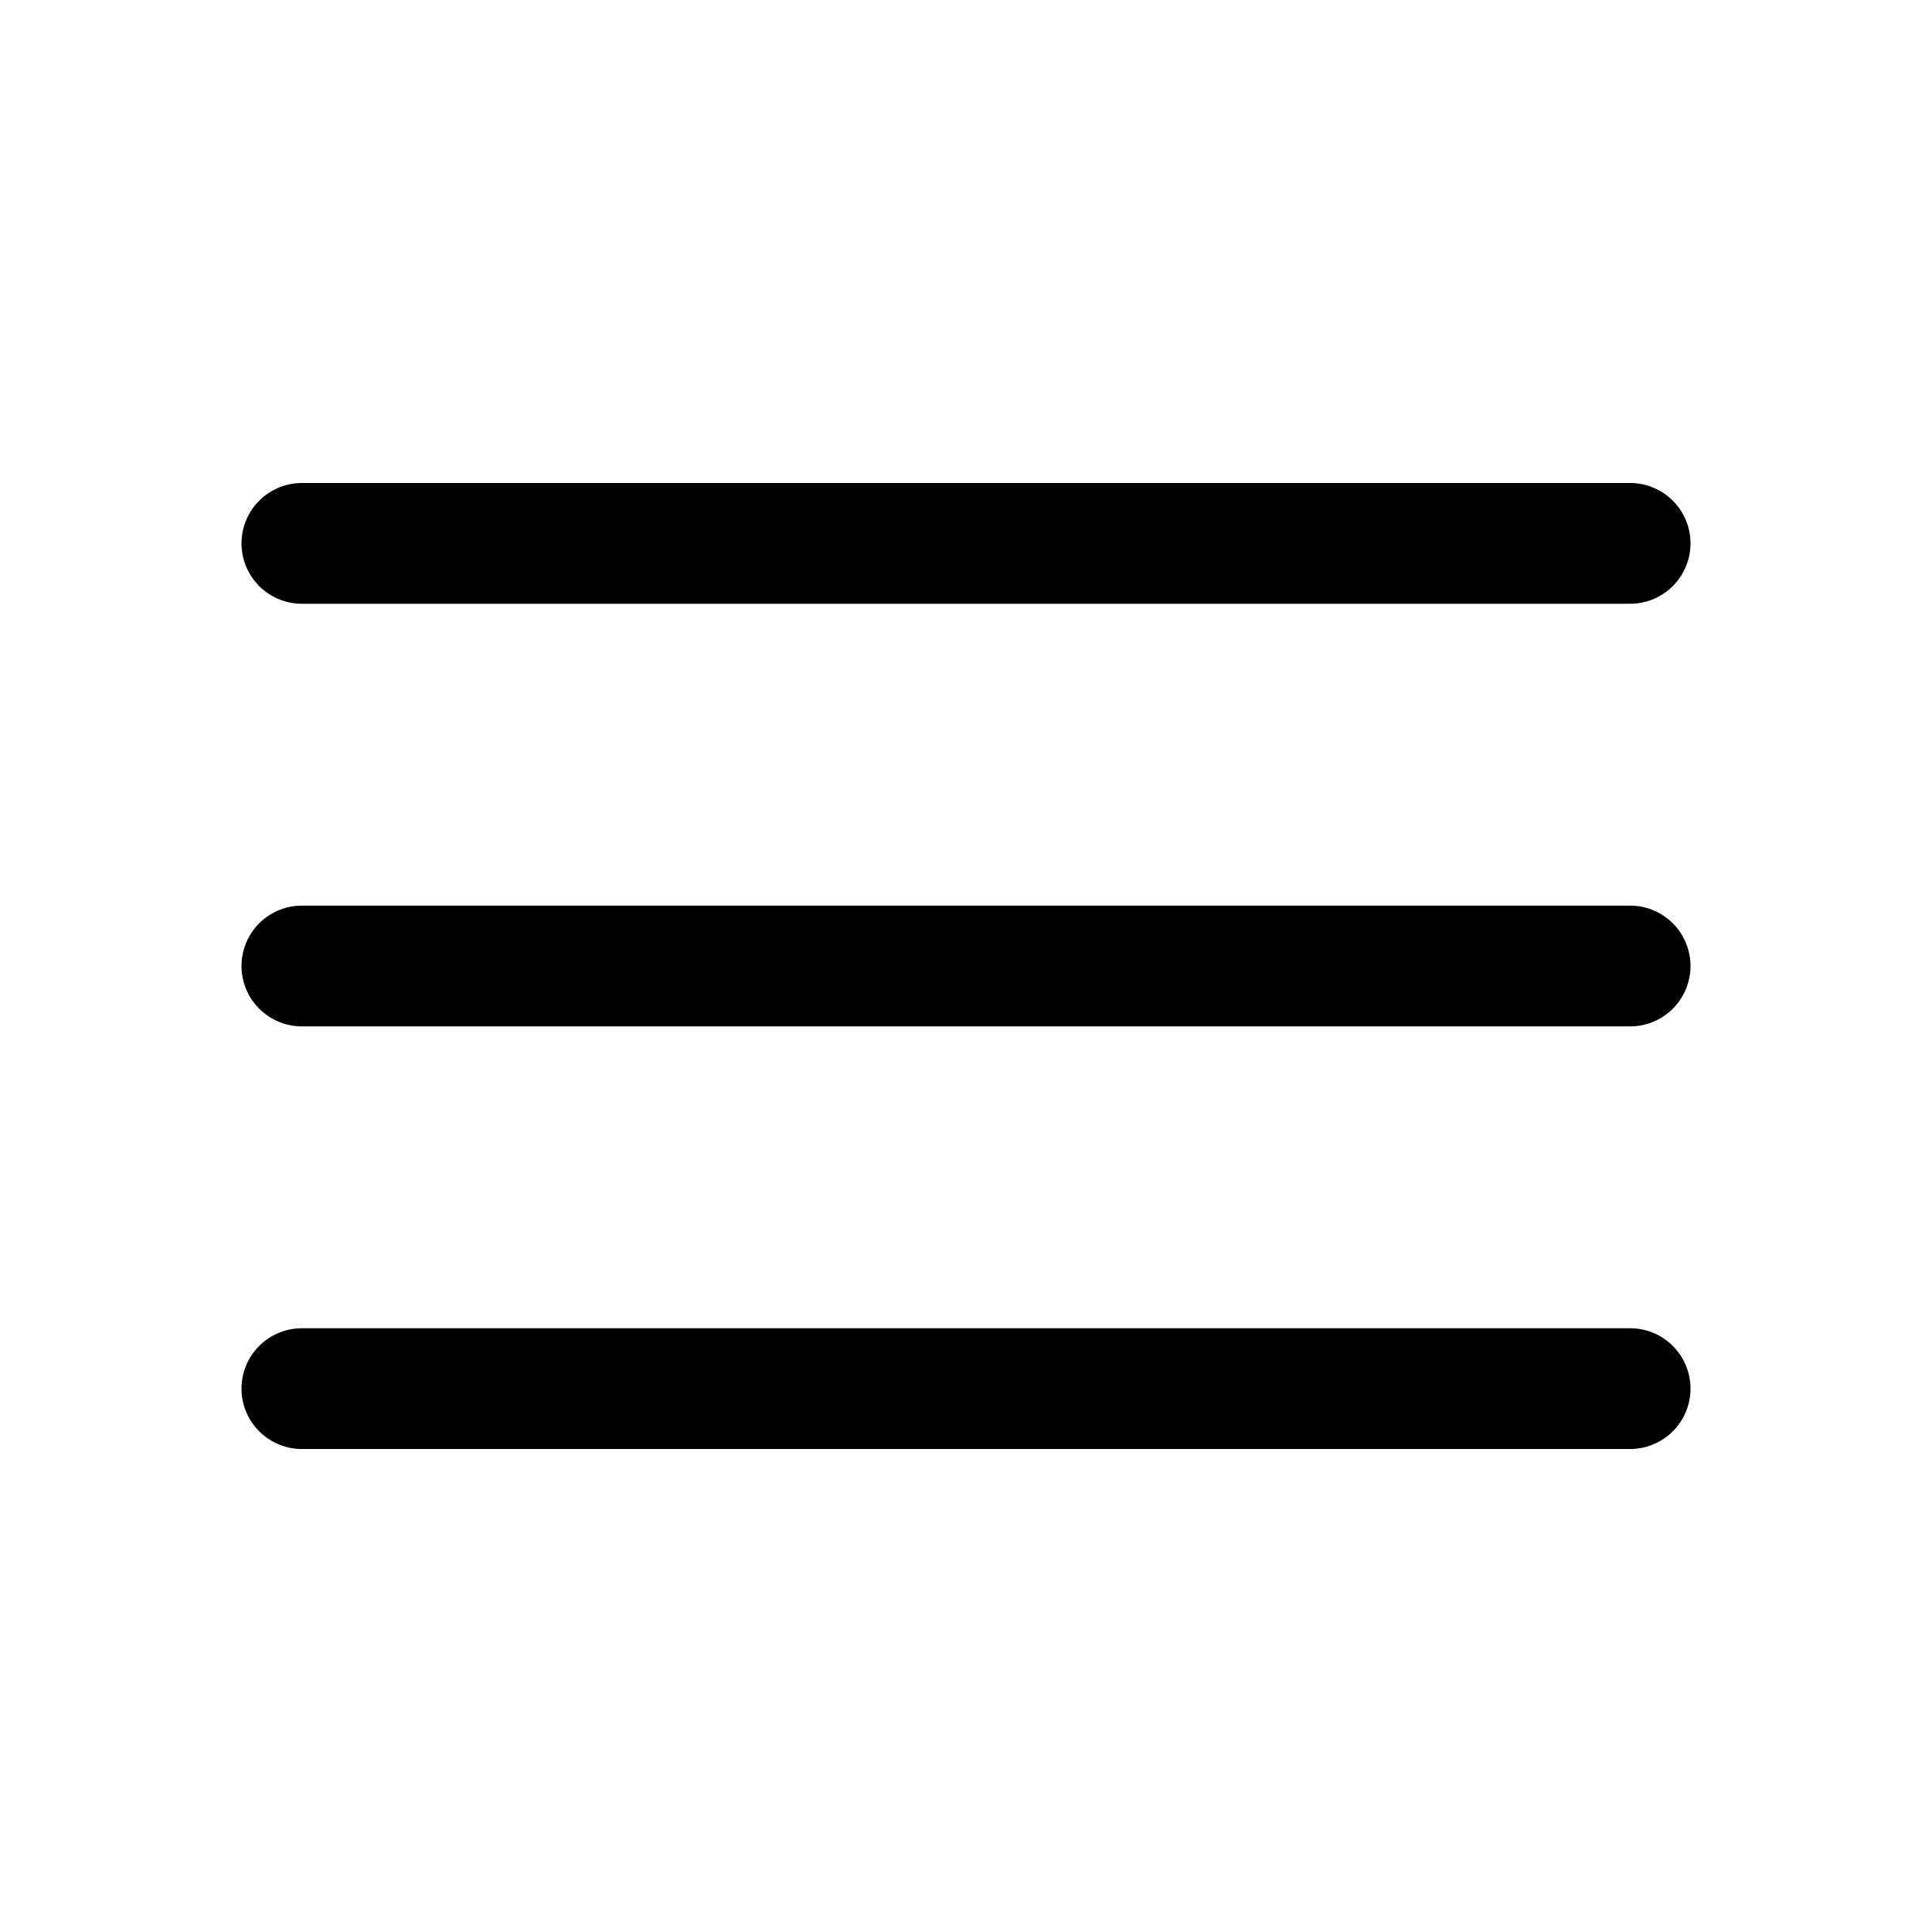
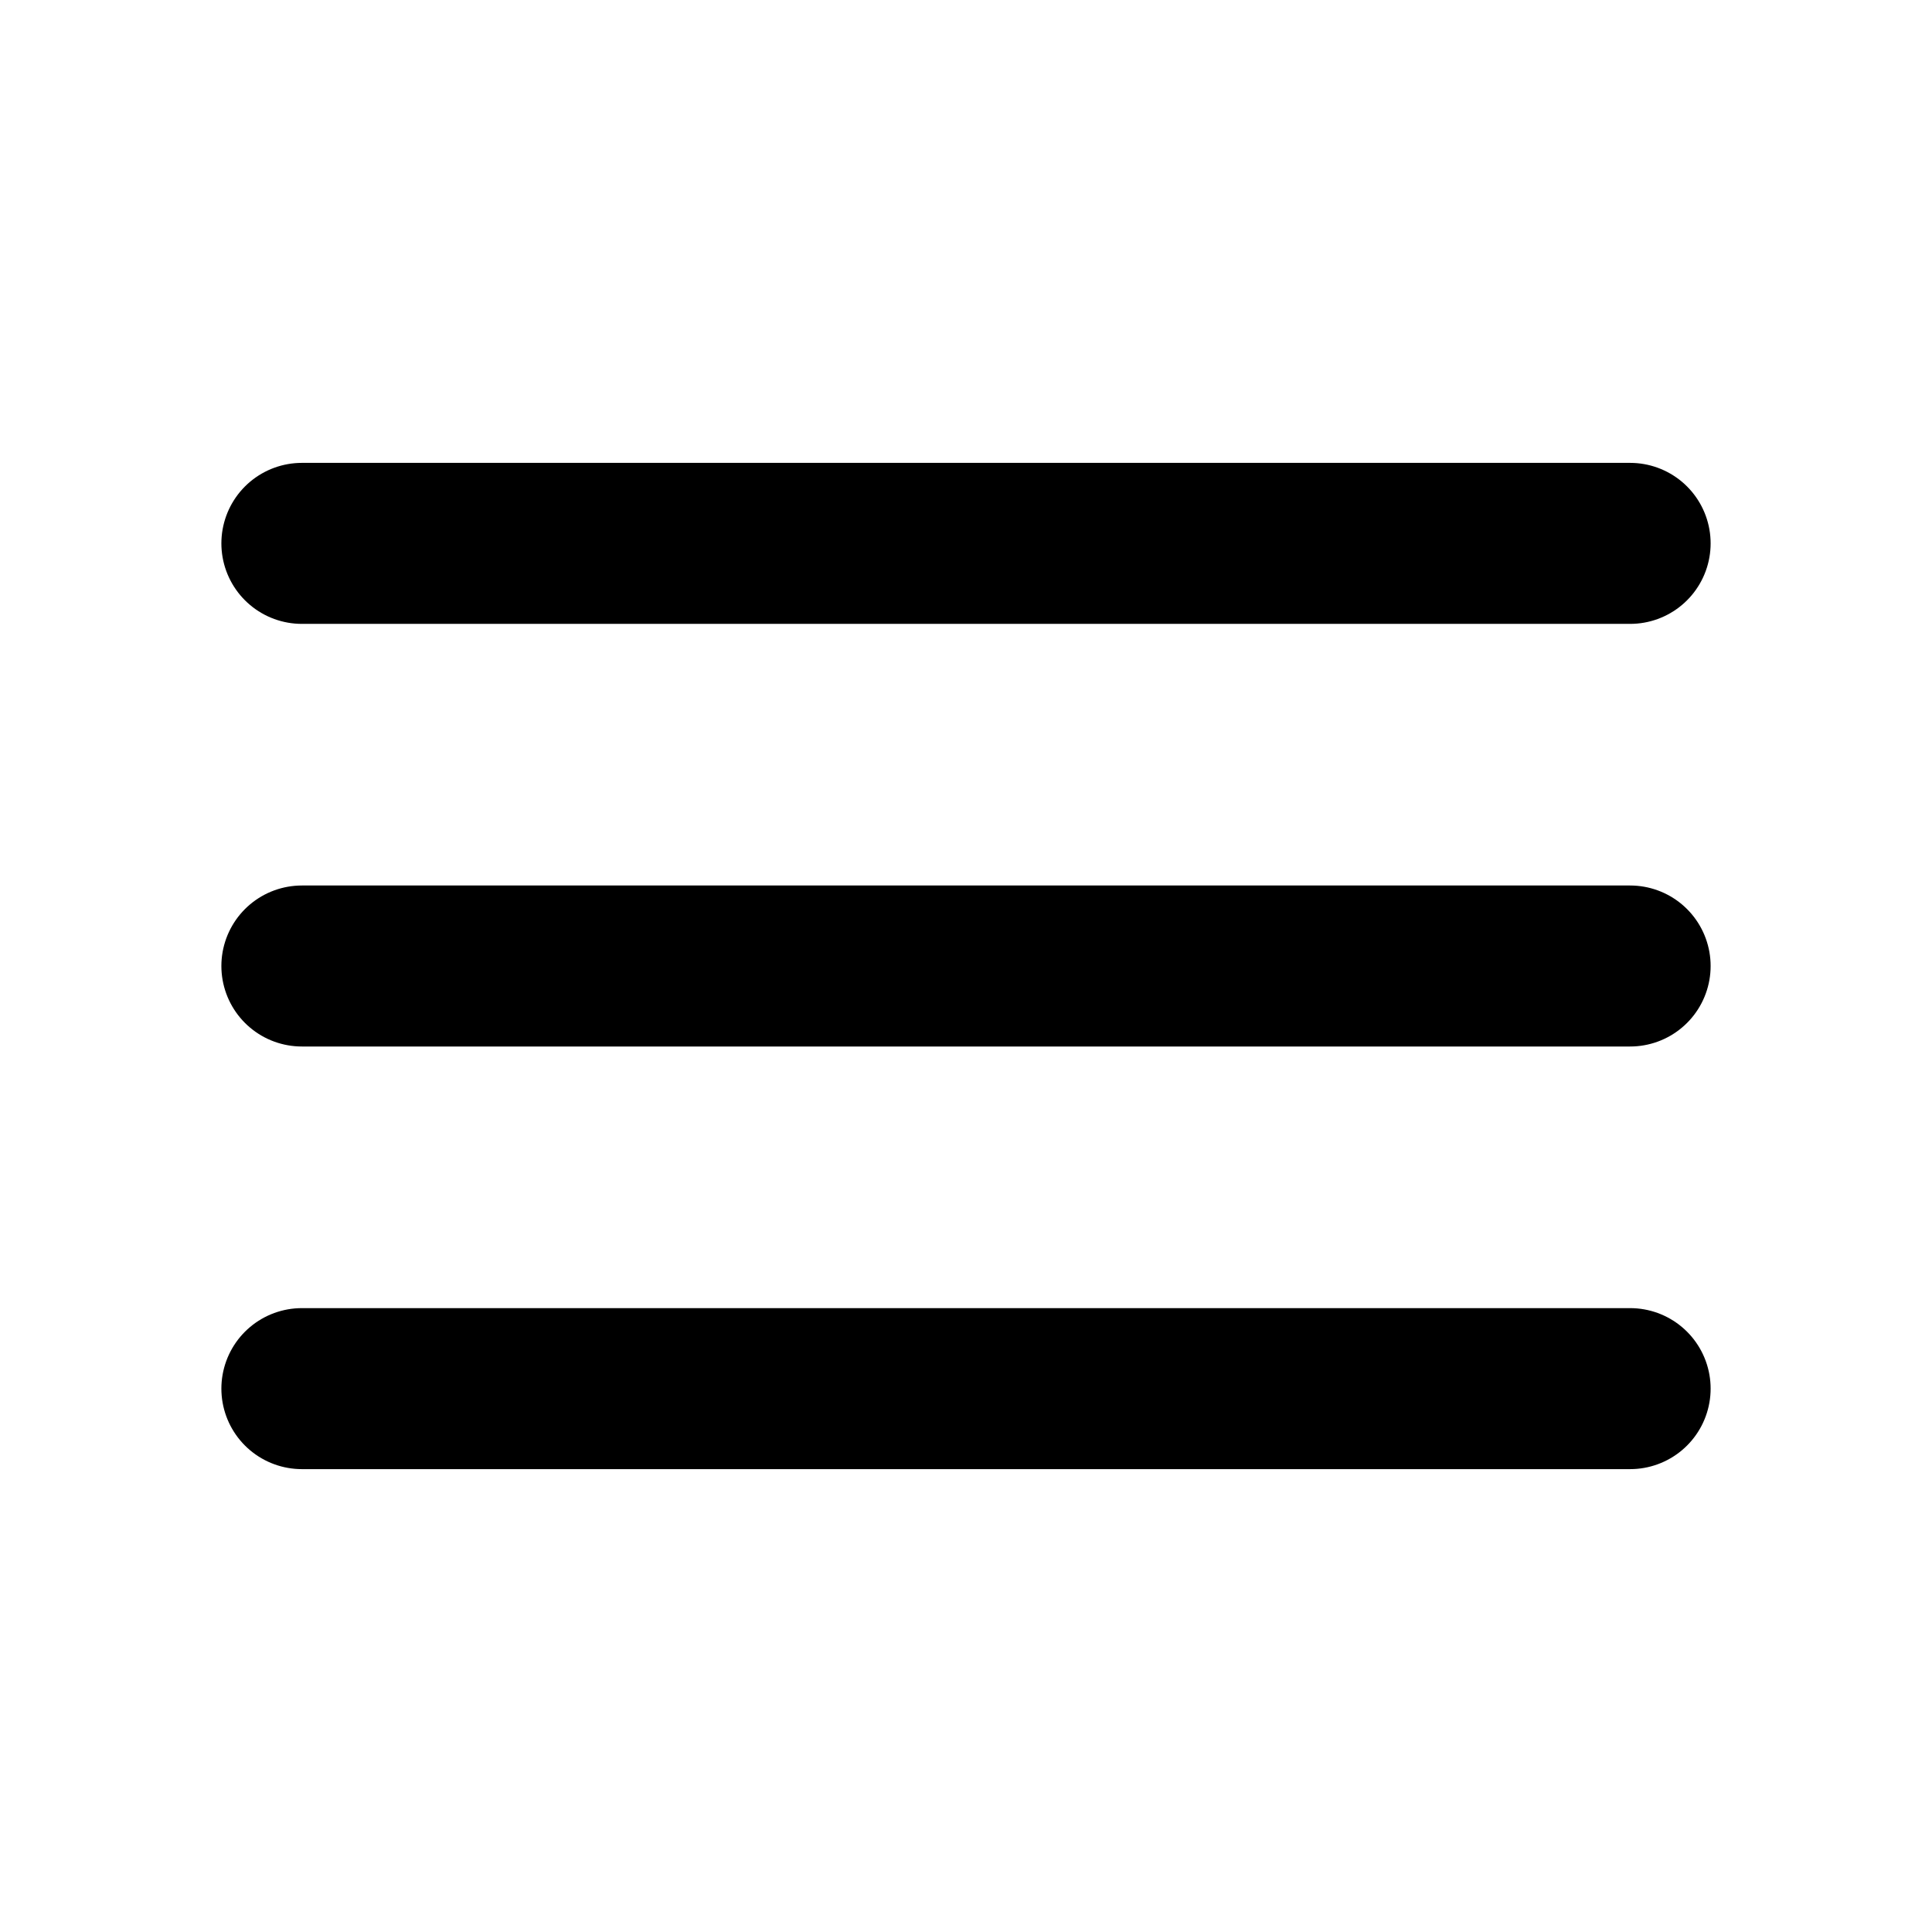
- <svg xmlns="http://www.w3.org/2000/svg" fill="none" viewBox="0 0 24 24" stroke-width="1.5" stroke="currentColor" class="w-6 h-6">
+ <svg xmlns="http://www.w3.org/2000/svg" fill="none" viewBox="0 0 24 24" stroke-width="2" stroke="currentColor" class="w-6 h-6">
  <path stroke-linecap="round" stroke-linejoin="round" d="M3.75 6.75h16.5M3.75 12h16.5m-16.5 5.25h16.5" />
</svg>
